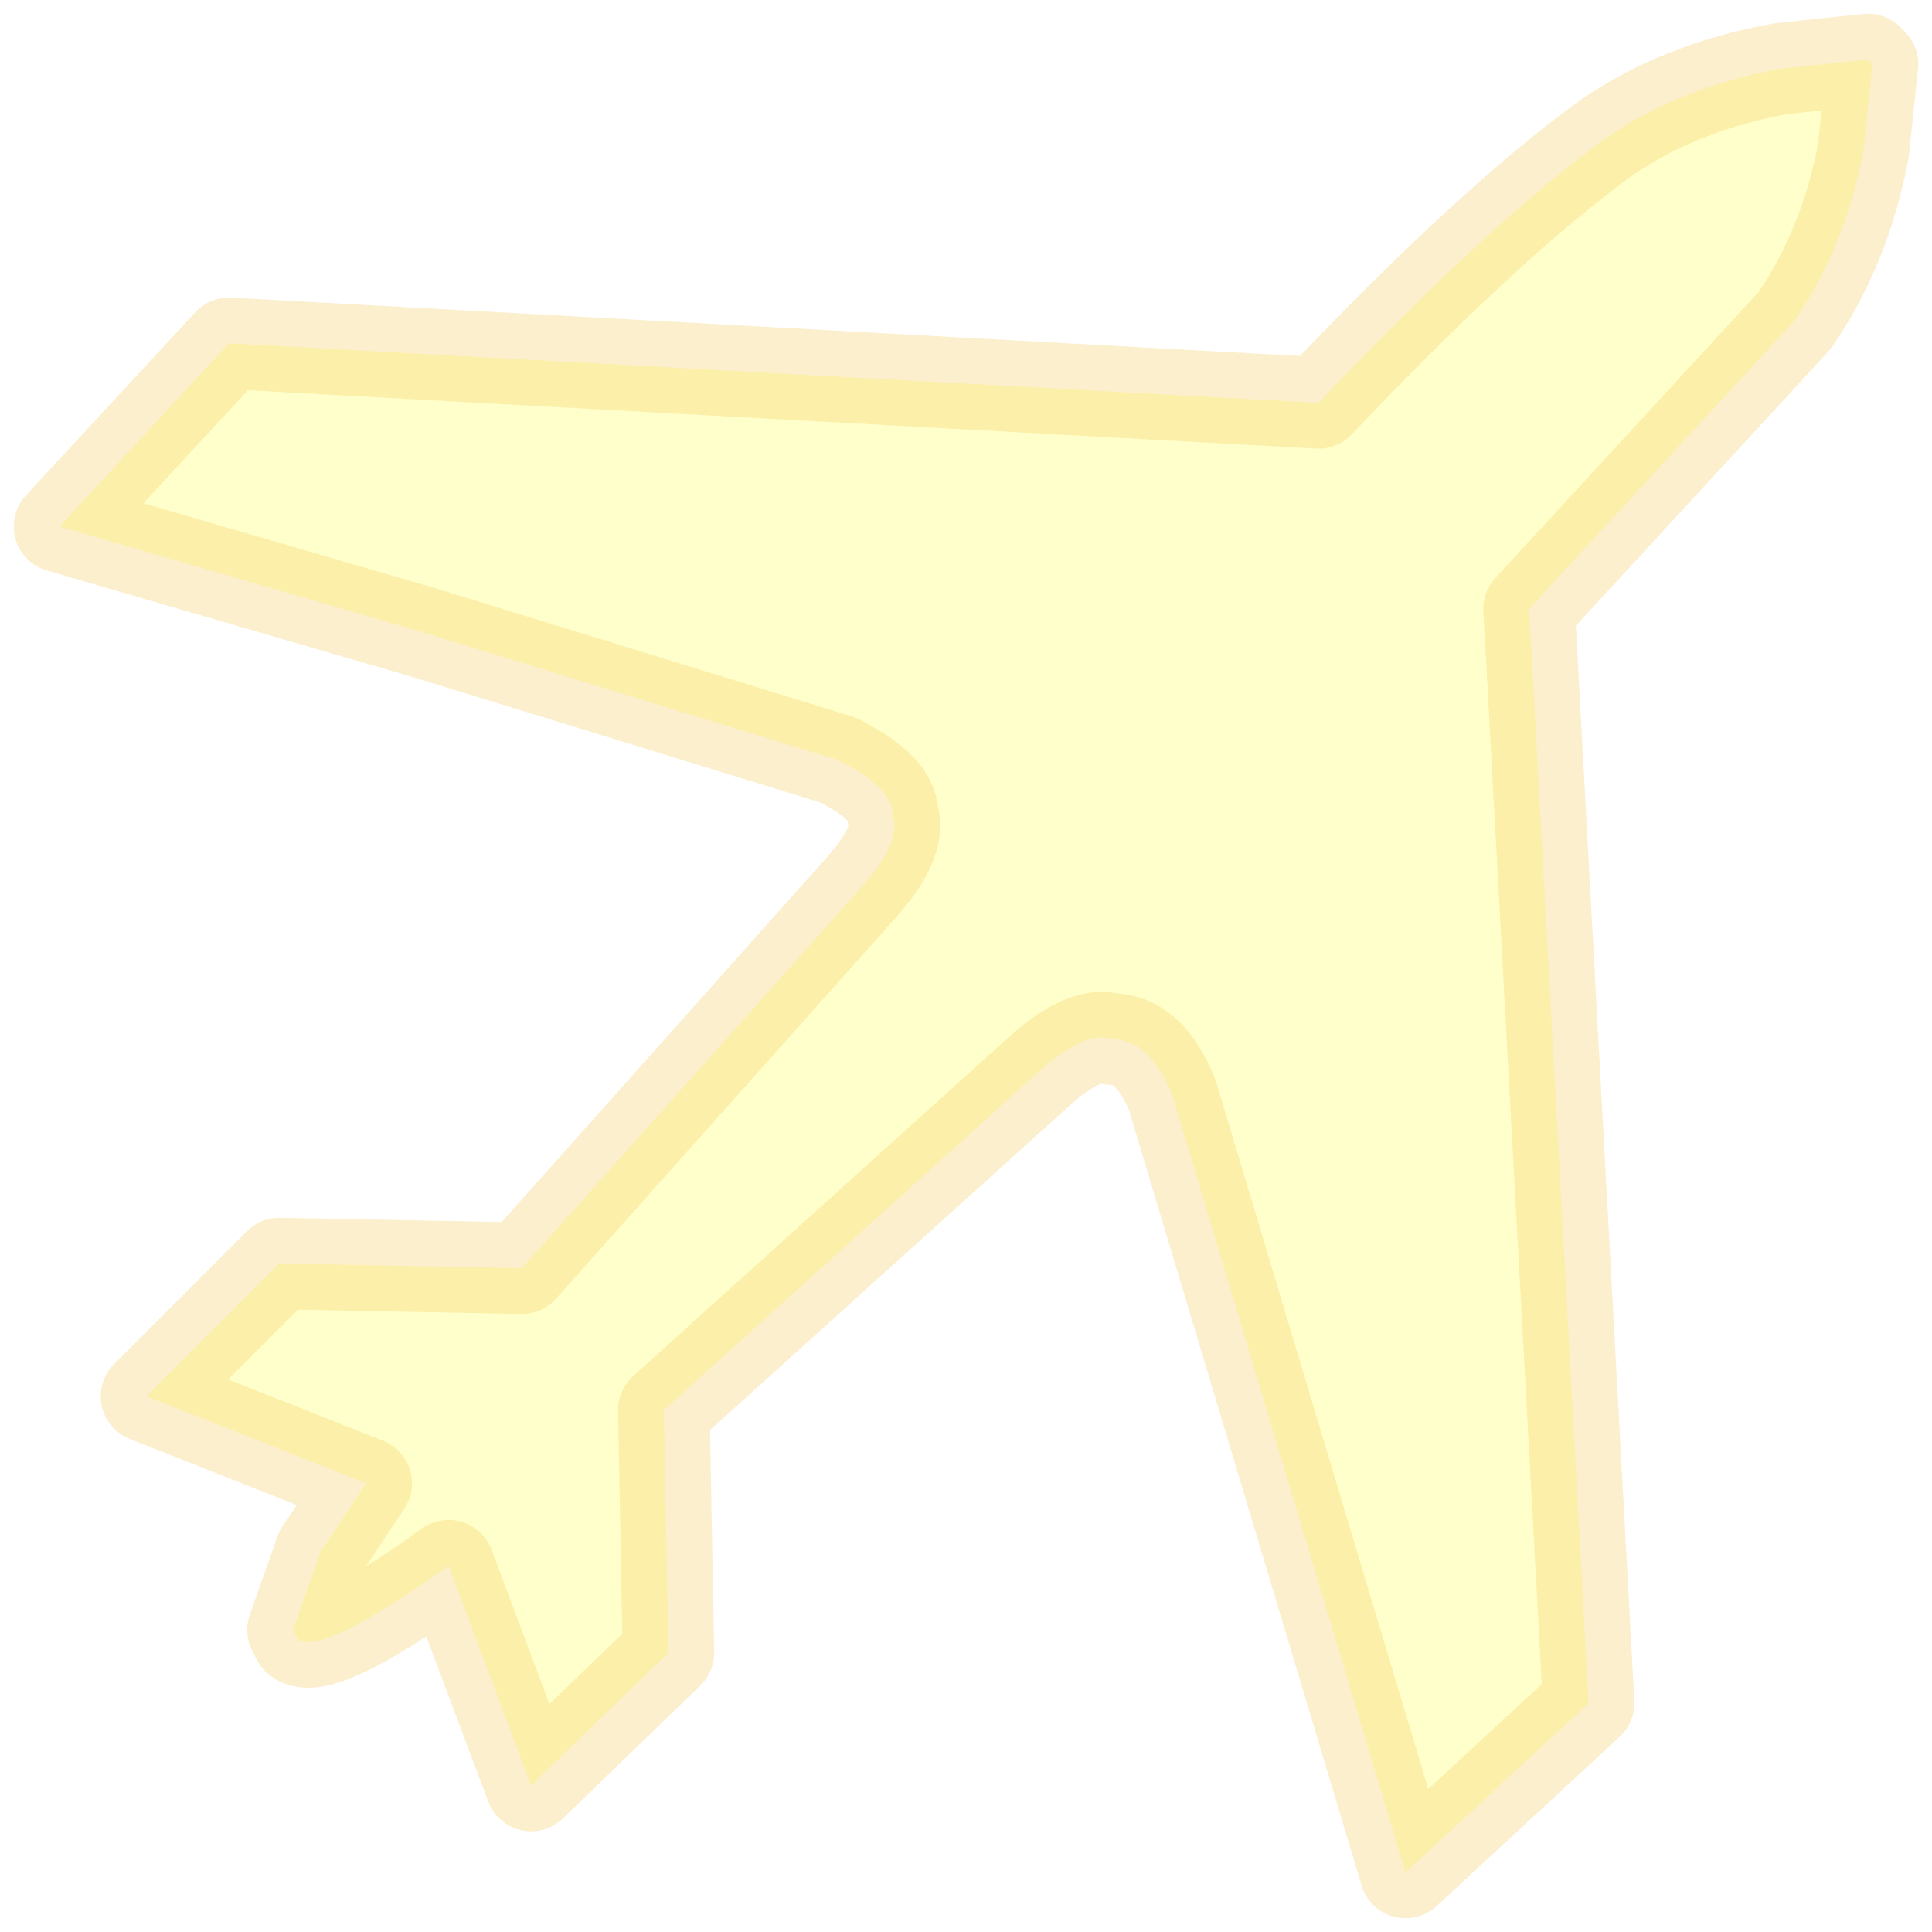
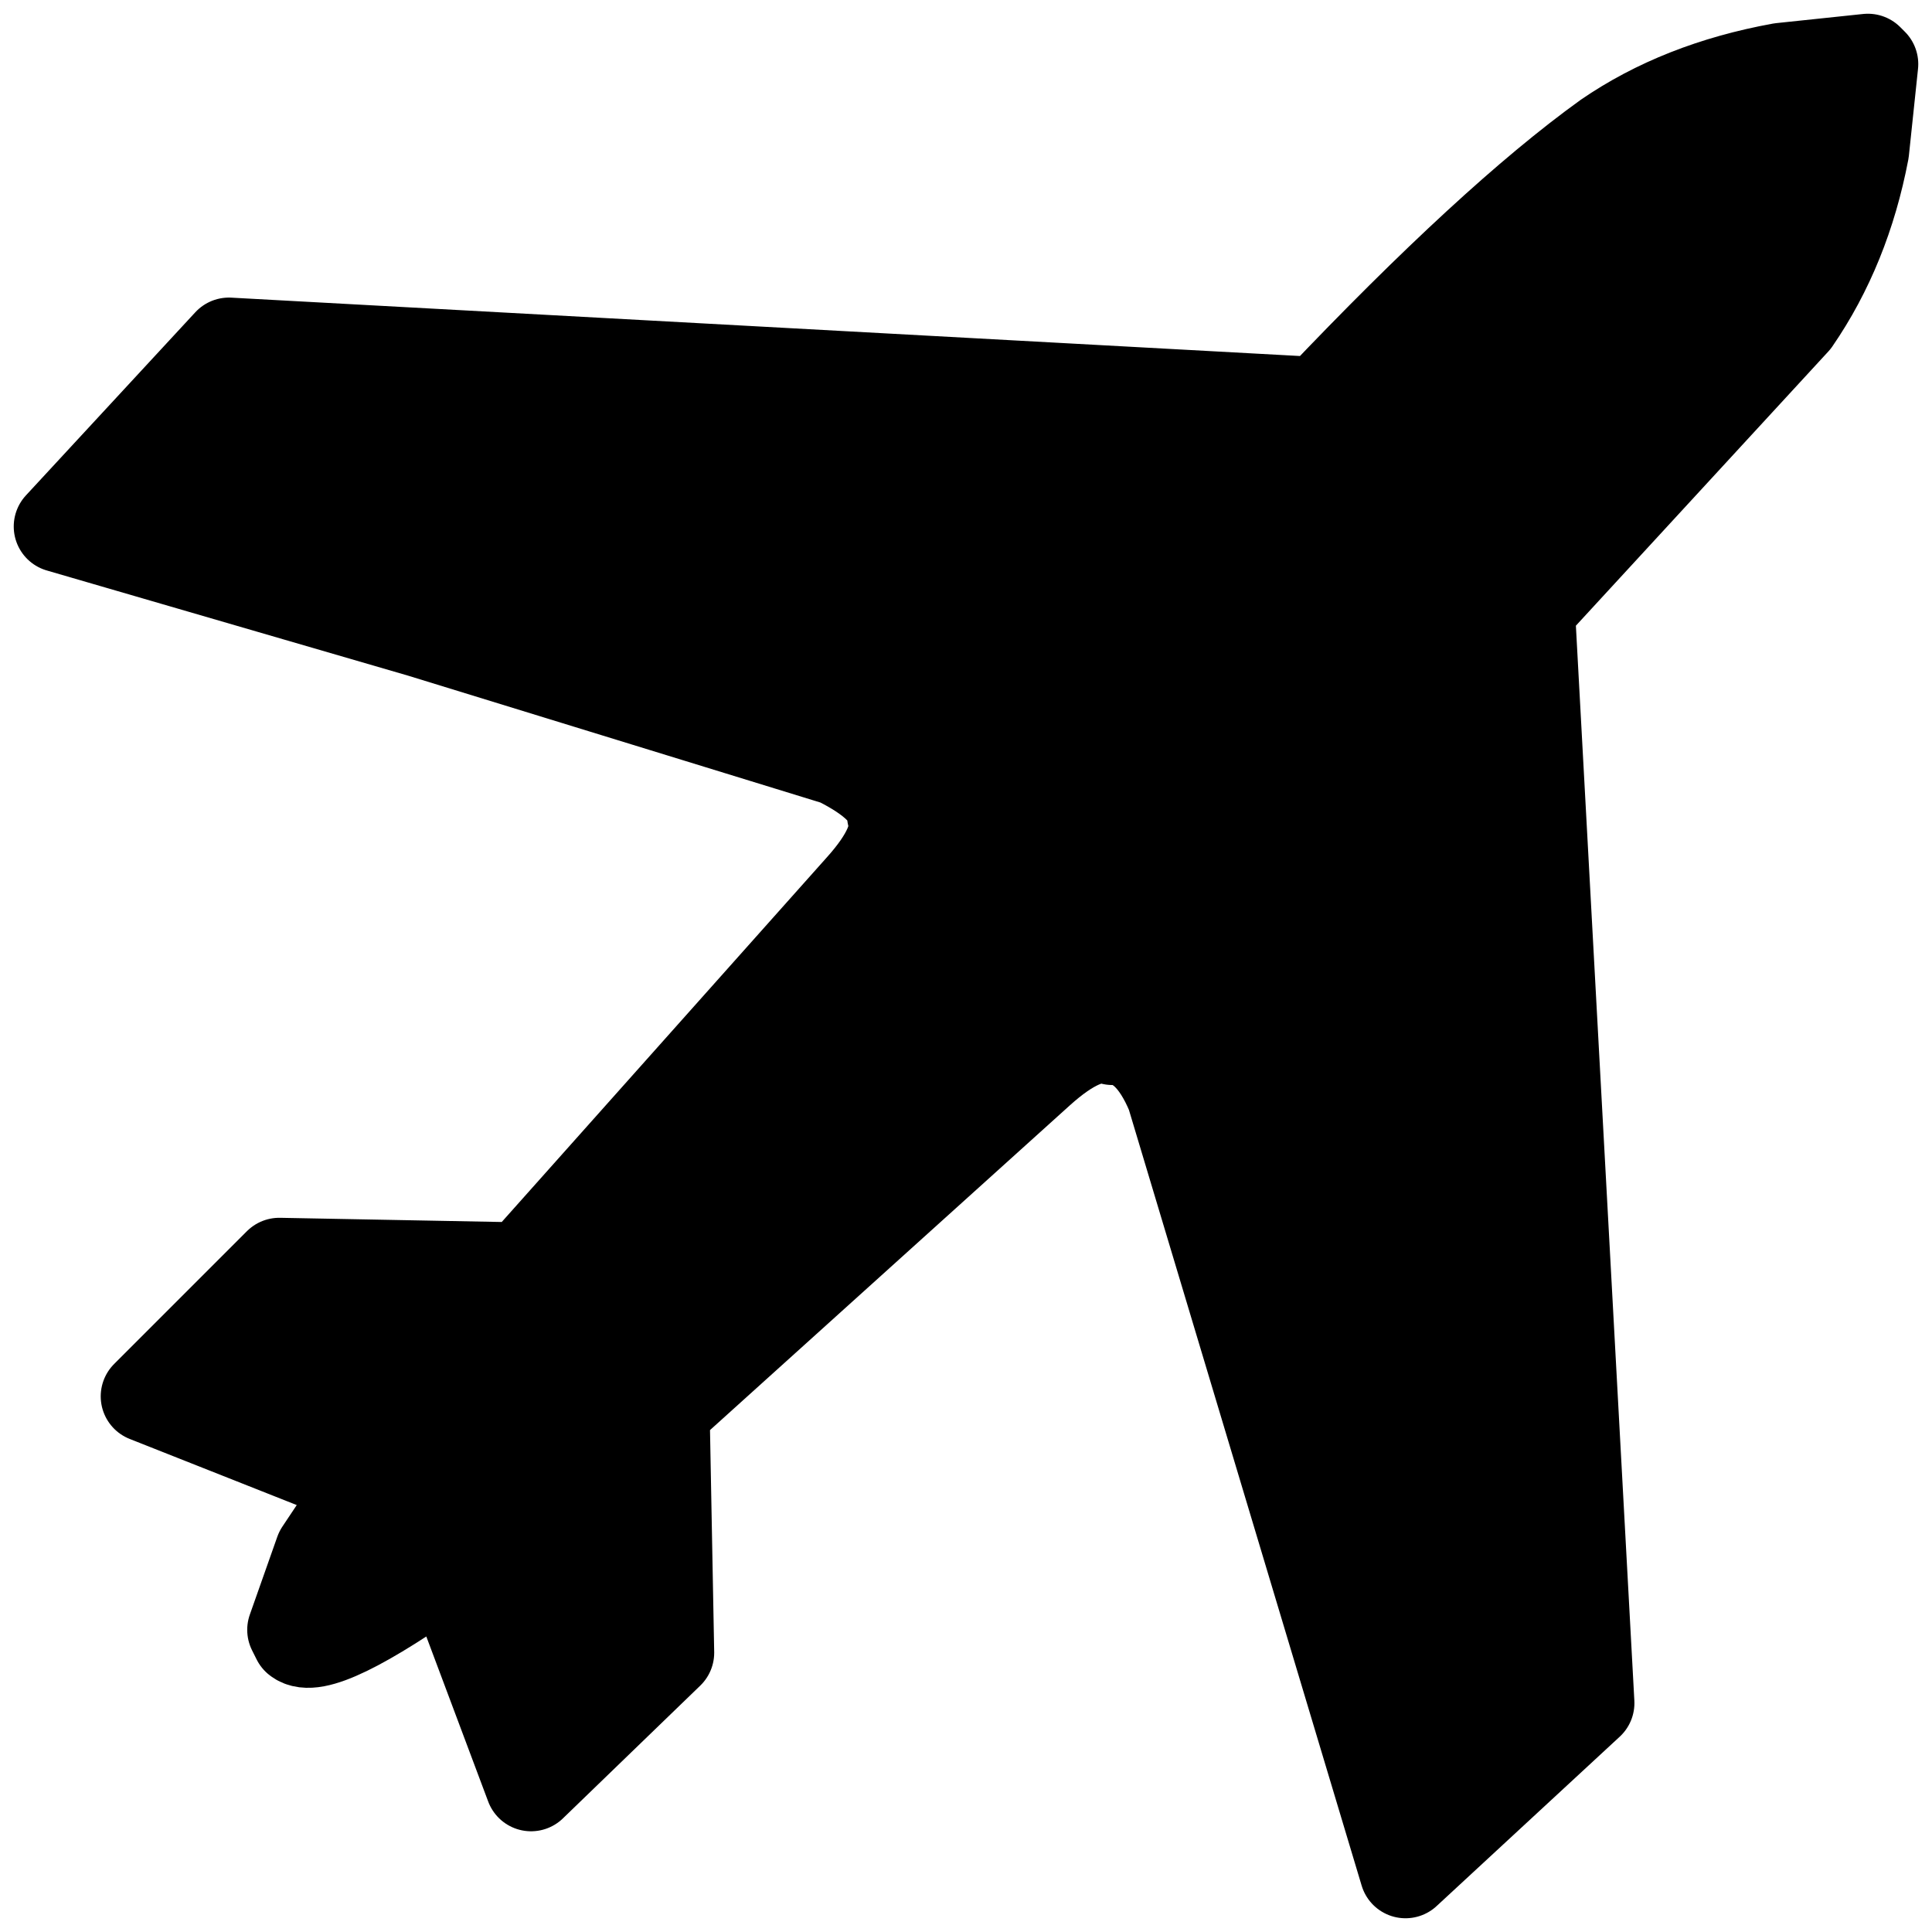
- <svg xmlns="http://www.w3.org/2000/svg" height="21.1" width="21.1">
-   <path d="M19.6 3.5l-2.9 3.15.65 11.95-2 1.85-2.55-8.5q-.25-.6-.65-.6-.3-.1-.8.35l-4.1 3.7.05 2.65-1.5 1.45-.9-2.4q-1.4 1-1.65.8l-.05-.1.3-.85.5-.75-2.4-.95 1.45-1.45 2.65.05L9.4 9.7q.45-.5.35-.8 0-.3-.6-.6L4.6 6.9.65 5.75l1.85-2 11.9.65q1.9-2 3.15-2.9.8-.55 1.9-.75l.95-.1.05.05-.1.95q-.2 1.05-.75 1.85" fill="#ffffcb" fill-rule="evenodd" />
-   <path d="M19.6 3.5q.55-.8.75-1.85l.1-.95-.05-.05-.95.1q-1.1.2-1.9.75-1.25.9-3.15 2.9L2.5 3.75l-1.85 2L4.6 6.9l4.55 1.4q.6.3.6.6.1.3-.35.8l-3.7 4.15-2.65-.05-1.45 1.45 2.4.95-.5.75-.3.85.05.1q.25.2 1.65-.8l.9 2.4 1.5-1.45-.05-2.65 4.1-3.7q.5-.45.8-.35.4 0 .65.6l2.55 8.5 2-1.85-.65-11.95 2.9-3.15z" fill="none" stroke="#f5cb5b" stroke-linecap="square" stroke-linejoin="round" stroke-opacity=".298" />
+ <svg xmlns="http://www.w3.org/2000/svg" version="1.1" width="1024" height="1024" viewBox="0 0 1024 1024">
+   <g id="icomoon-ignore">
+ </g>
+   <path fill="#000" d="M951.204 169.858l-140.739 152.872 31.545 579.943-97.062 89.782-123.754-412.512q-12.133-29.118-31.545-29.118-14.559-4.853-38.825 16.986l-198.976 179.564 2.427 128.607-72.796 70.37-43.678-116.474q-67.943 48.531-80.076 38.825l-2.427-4.853 14.559-41.251 24.265-36.398-116.474-46.104 70.37-70.37 128.607 2.427 179.564-201.403q21.839-24.265 16.986-38.825 0-14.559-29.118-29.118l-220.815-67.943-191.697-55.81 89.782-97.062 577.516 31.545q92.209-97.062 152.872-140.739 38.825-26.692 92.209-36.398l46.104-4.853 2.427 2.427-4.853 46.104q-9.706 50.957-36.398 89.782z" />
+   <path fill="none" stroke="#000" stroke-width="48.531" stroke-miterlimit="4" stroke-linecap="square" stroke-linejoin="round" d="M951.204 169.858q26.692-38.825 36.398-89.782l4.853-46.104-2.427-2.427-46.104 4.853q-53.384 9.706-92.209 36.398-60.663 43.678-152.872 140.739l-577.516-31.545-89.782 97.062 191.697 55.81 220.815 67.943q29.118 14.559 29.118 29.118 4.853 14.559-16.986 38.825l-179.564 201.403-128.607-2.427-70.37 70.37 116.474 46.104-24.265 36.398-14.559 41.251 2.427 4.853q12.133 9.706 80.076-38.825l43.678 116.474 72.796-70.37-2.427-128.607 198.976-179.564q24.265-21.839 38.825-16.986 19.412 0 31.545 29.118l123.754 412.512 97.062-89.782-31.545-579.943 140.739-152.872z" />
</svg>
